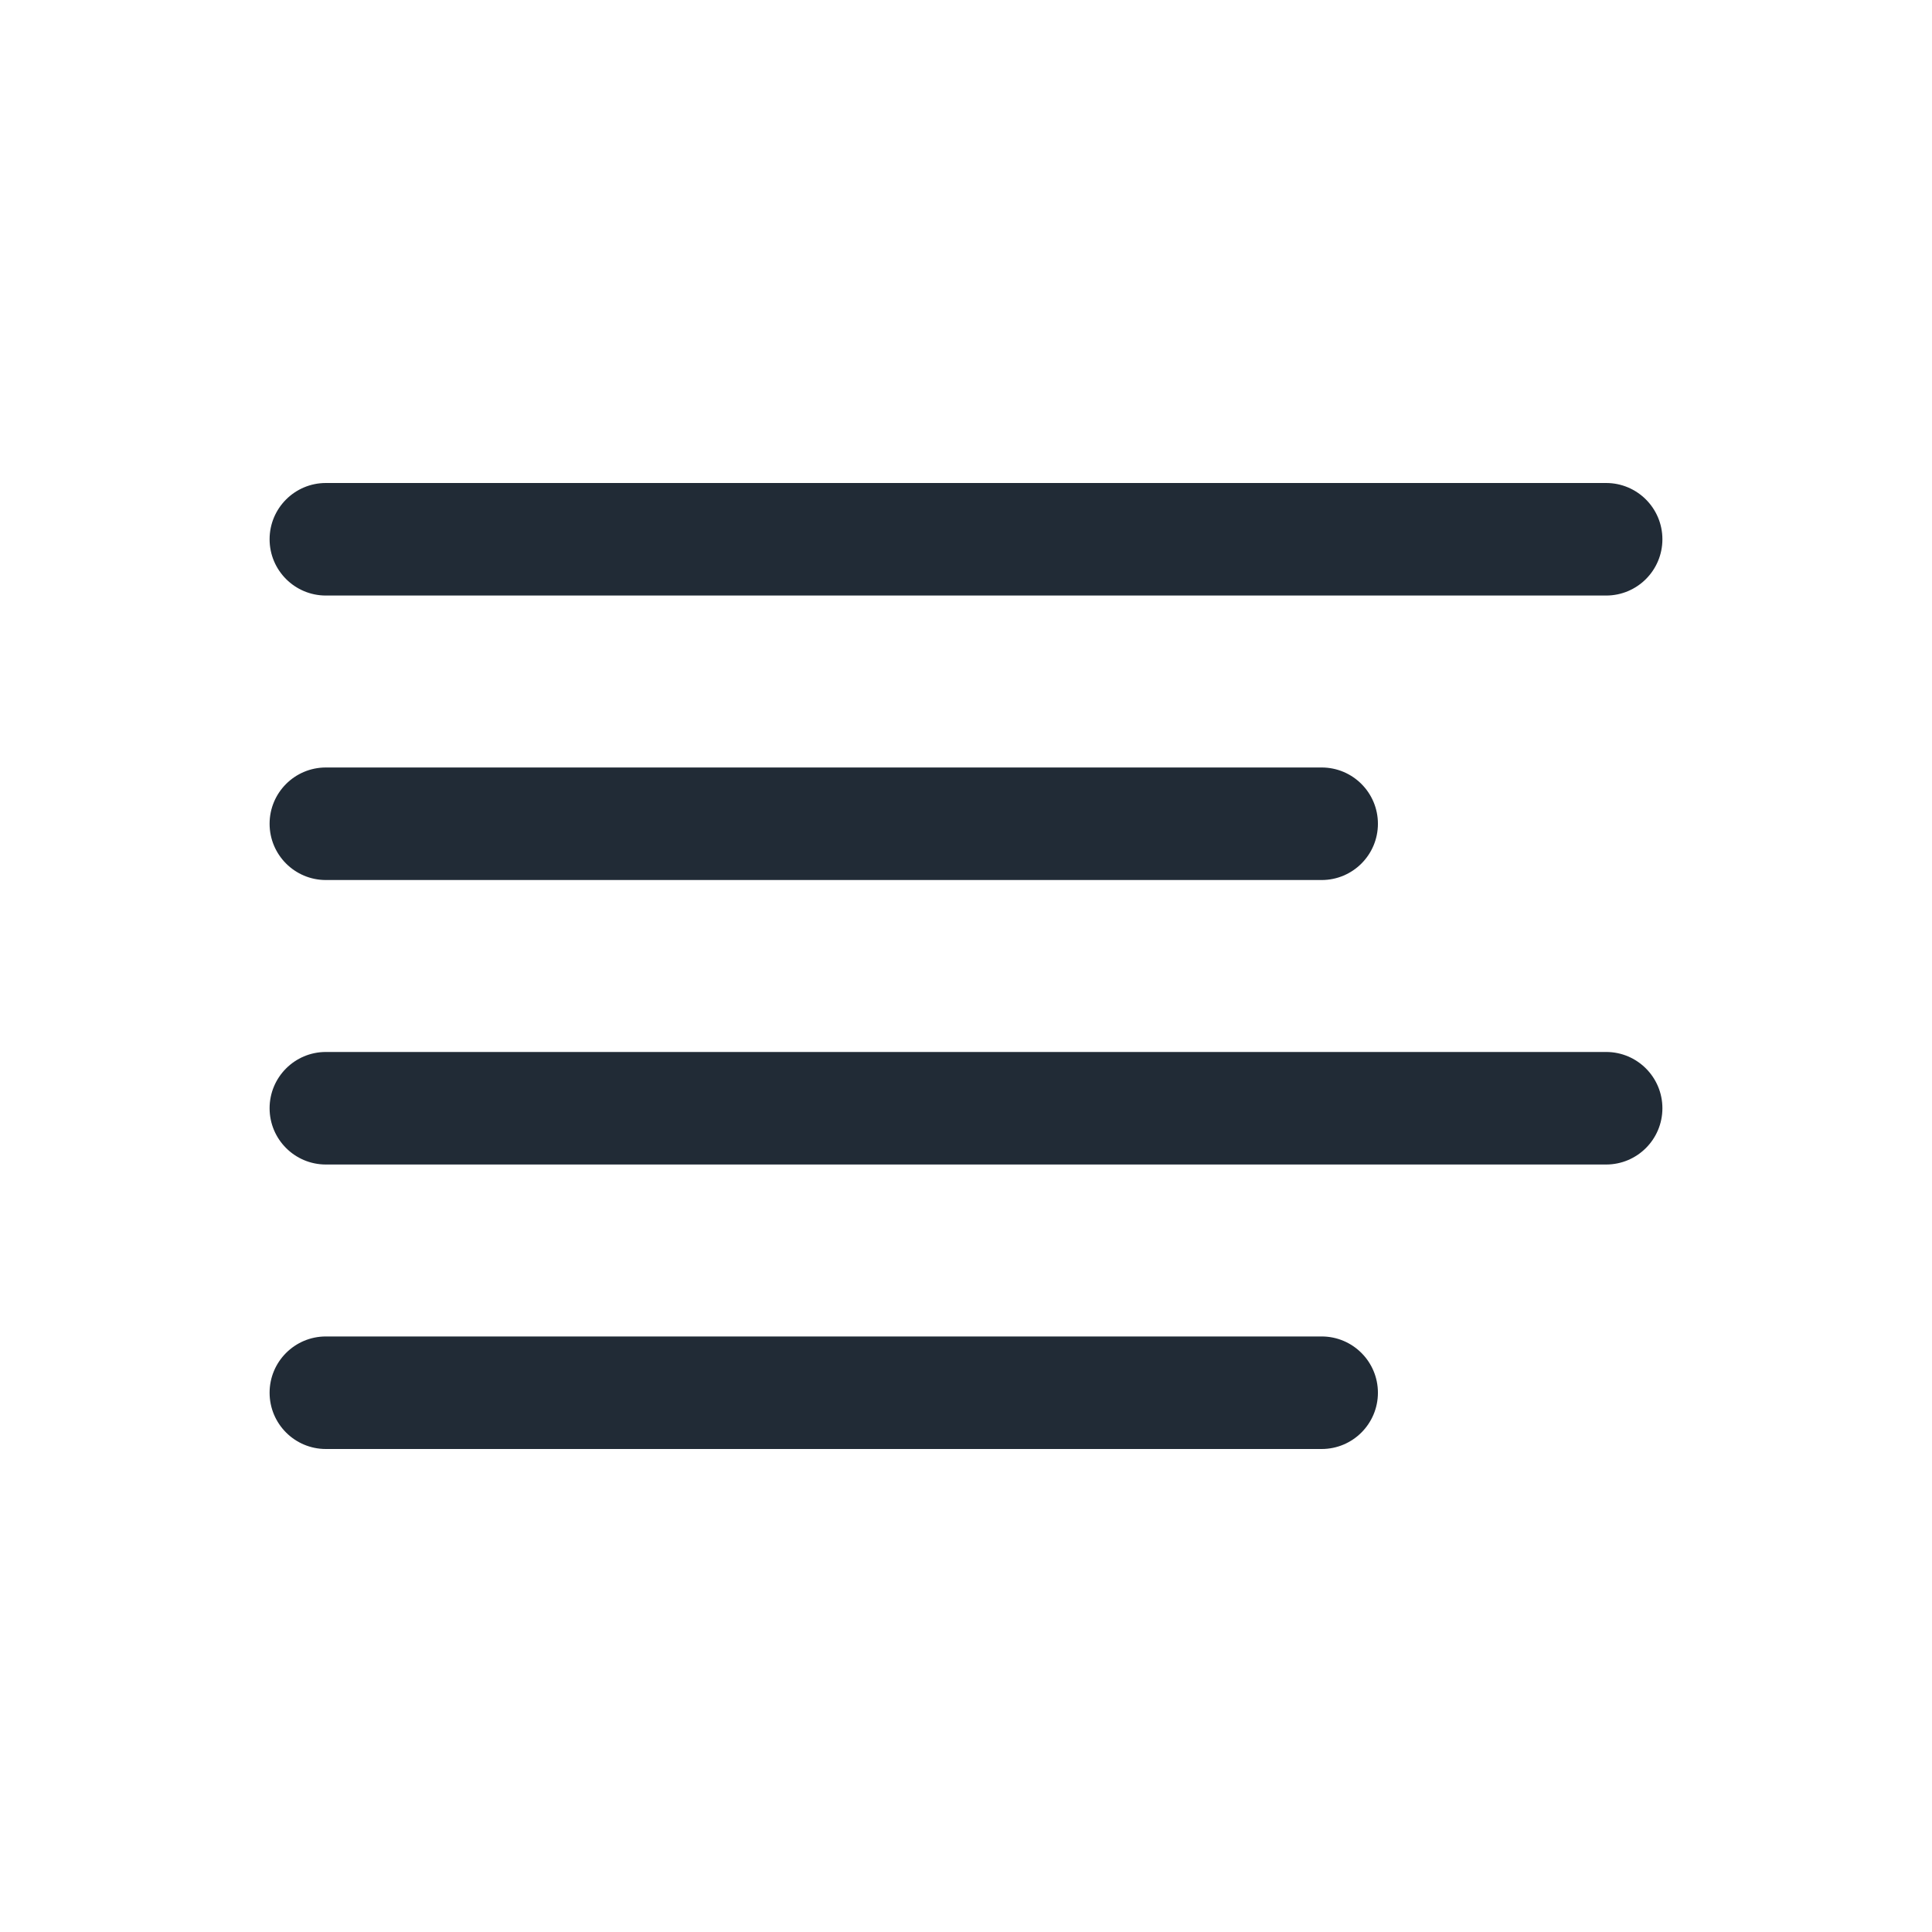
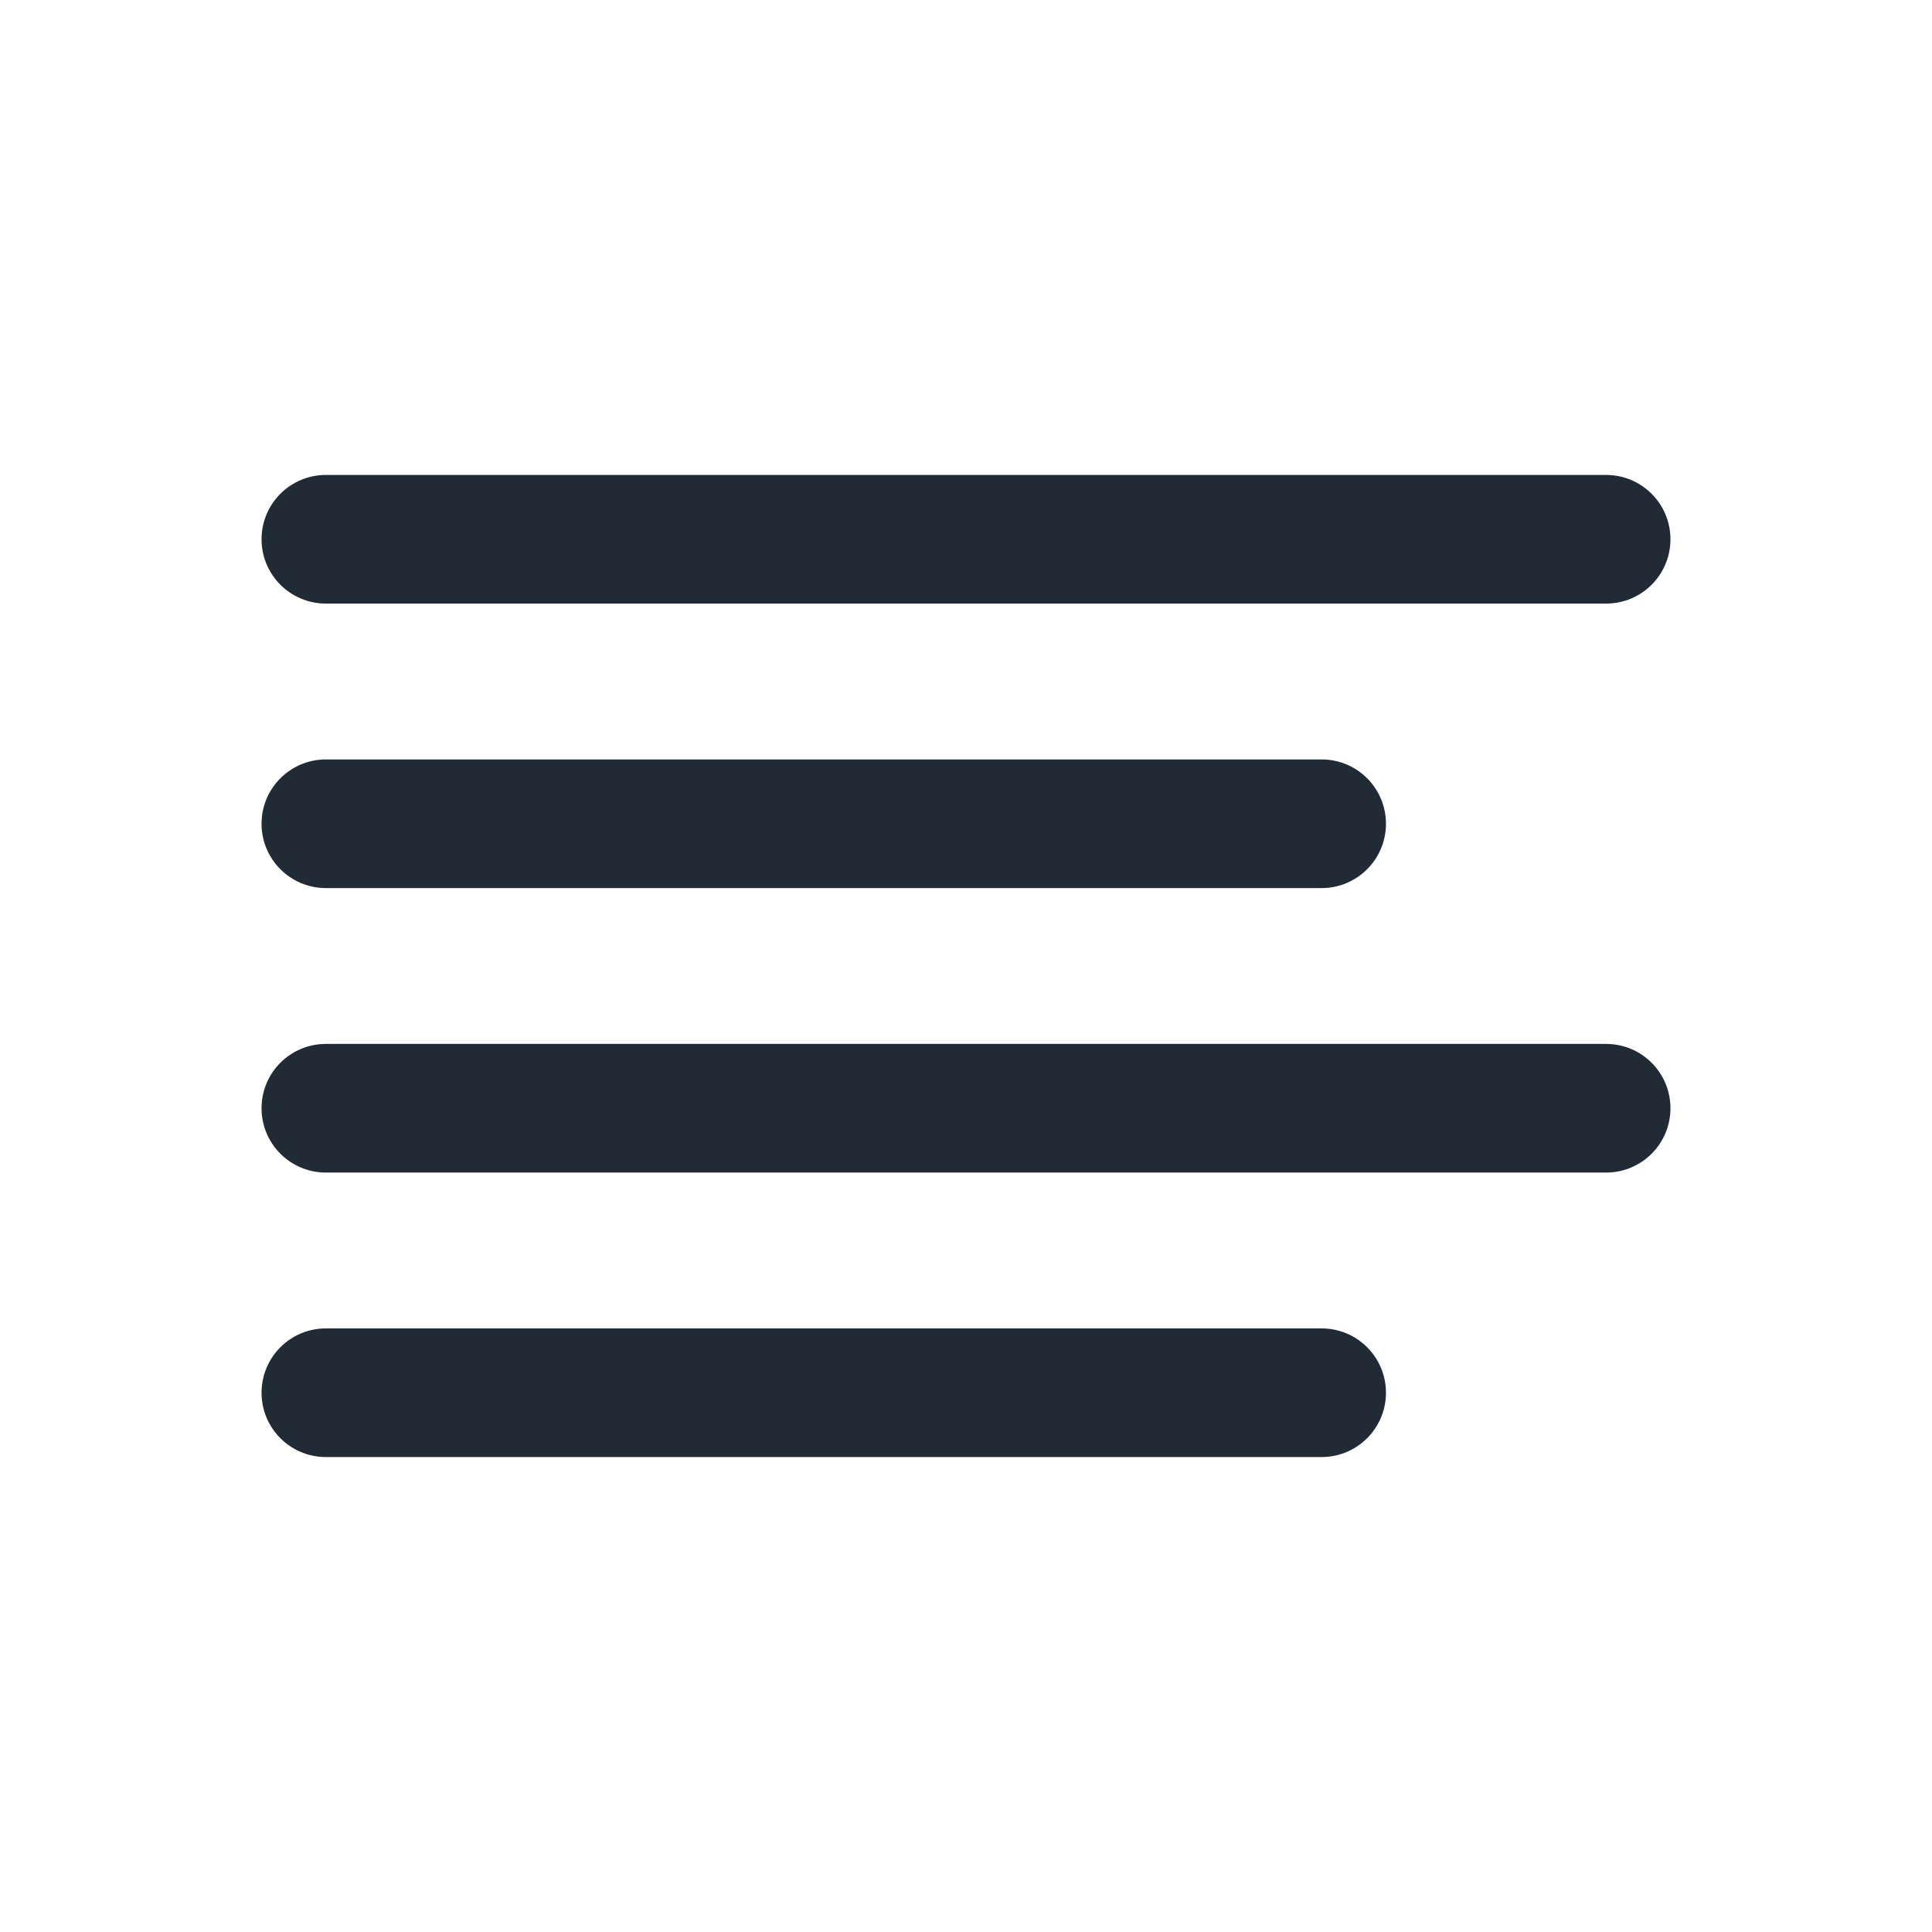
<svg xmlns="http://www.w3.org/2000/svg" width="24" height="24" fill="none" viewBox="0 0 24 24">
-   <path fill="#212B36" d="M16.418 9.534H4.048a.699.699 0 0 0 0 1.398h12.37a.699.699 0 1 0 0-1.398zM19.952 6H4.048a.699.699 0 0 0 0 1.398h15.904a.699.699 0 0 0 0-1.398zm0 7.068H4.048a.699.699 0 0 0 0 1.398h15.904a.699.699 0 0 0 0-1.398zm-3.534 3.534H4.048a.699.699 0 0 0 0 1.398h12.37a.699.699 0 1 0 0-1.398z" />
+   <path fill="#212B36" stroke="#212B36" stroke-width=".2" d="M16.418 9.534H4.048a.699.699 0 0 0 0 1.398h12.37a.699.699 0 1 0 0-1.398zM19.952 6H4.048a.699.699 0 0 0 0 1.398h15.904a.699.699 0 0 0 0-1.398zm0 7.068H4.048a.699.699 0 0 0 0 1.398h15.904a.699.699 0 0 0 0-1.398zm-3.534 3.534H4.048a.699.699 0 0 0 0 1.398h12.37a.699.699 0 1 0 0-1.398z" />
</svg>
